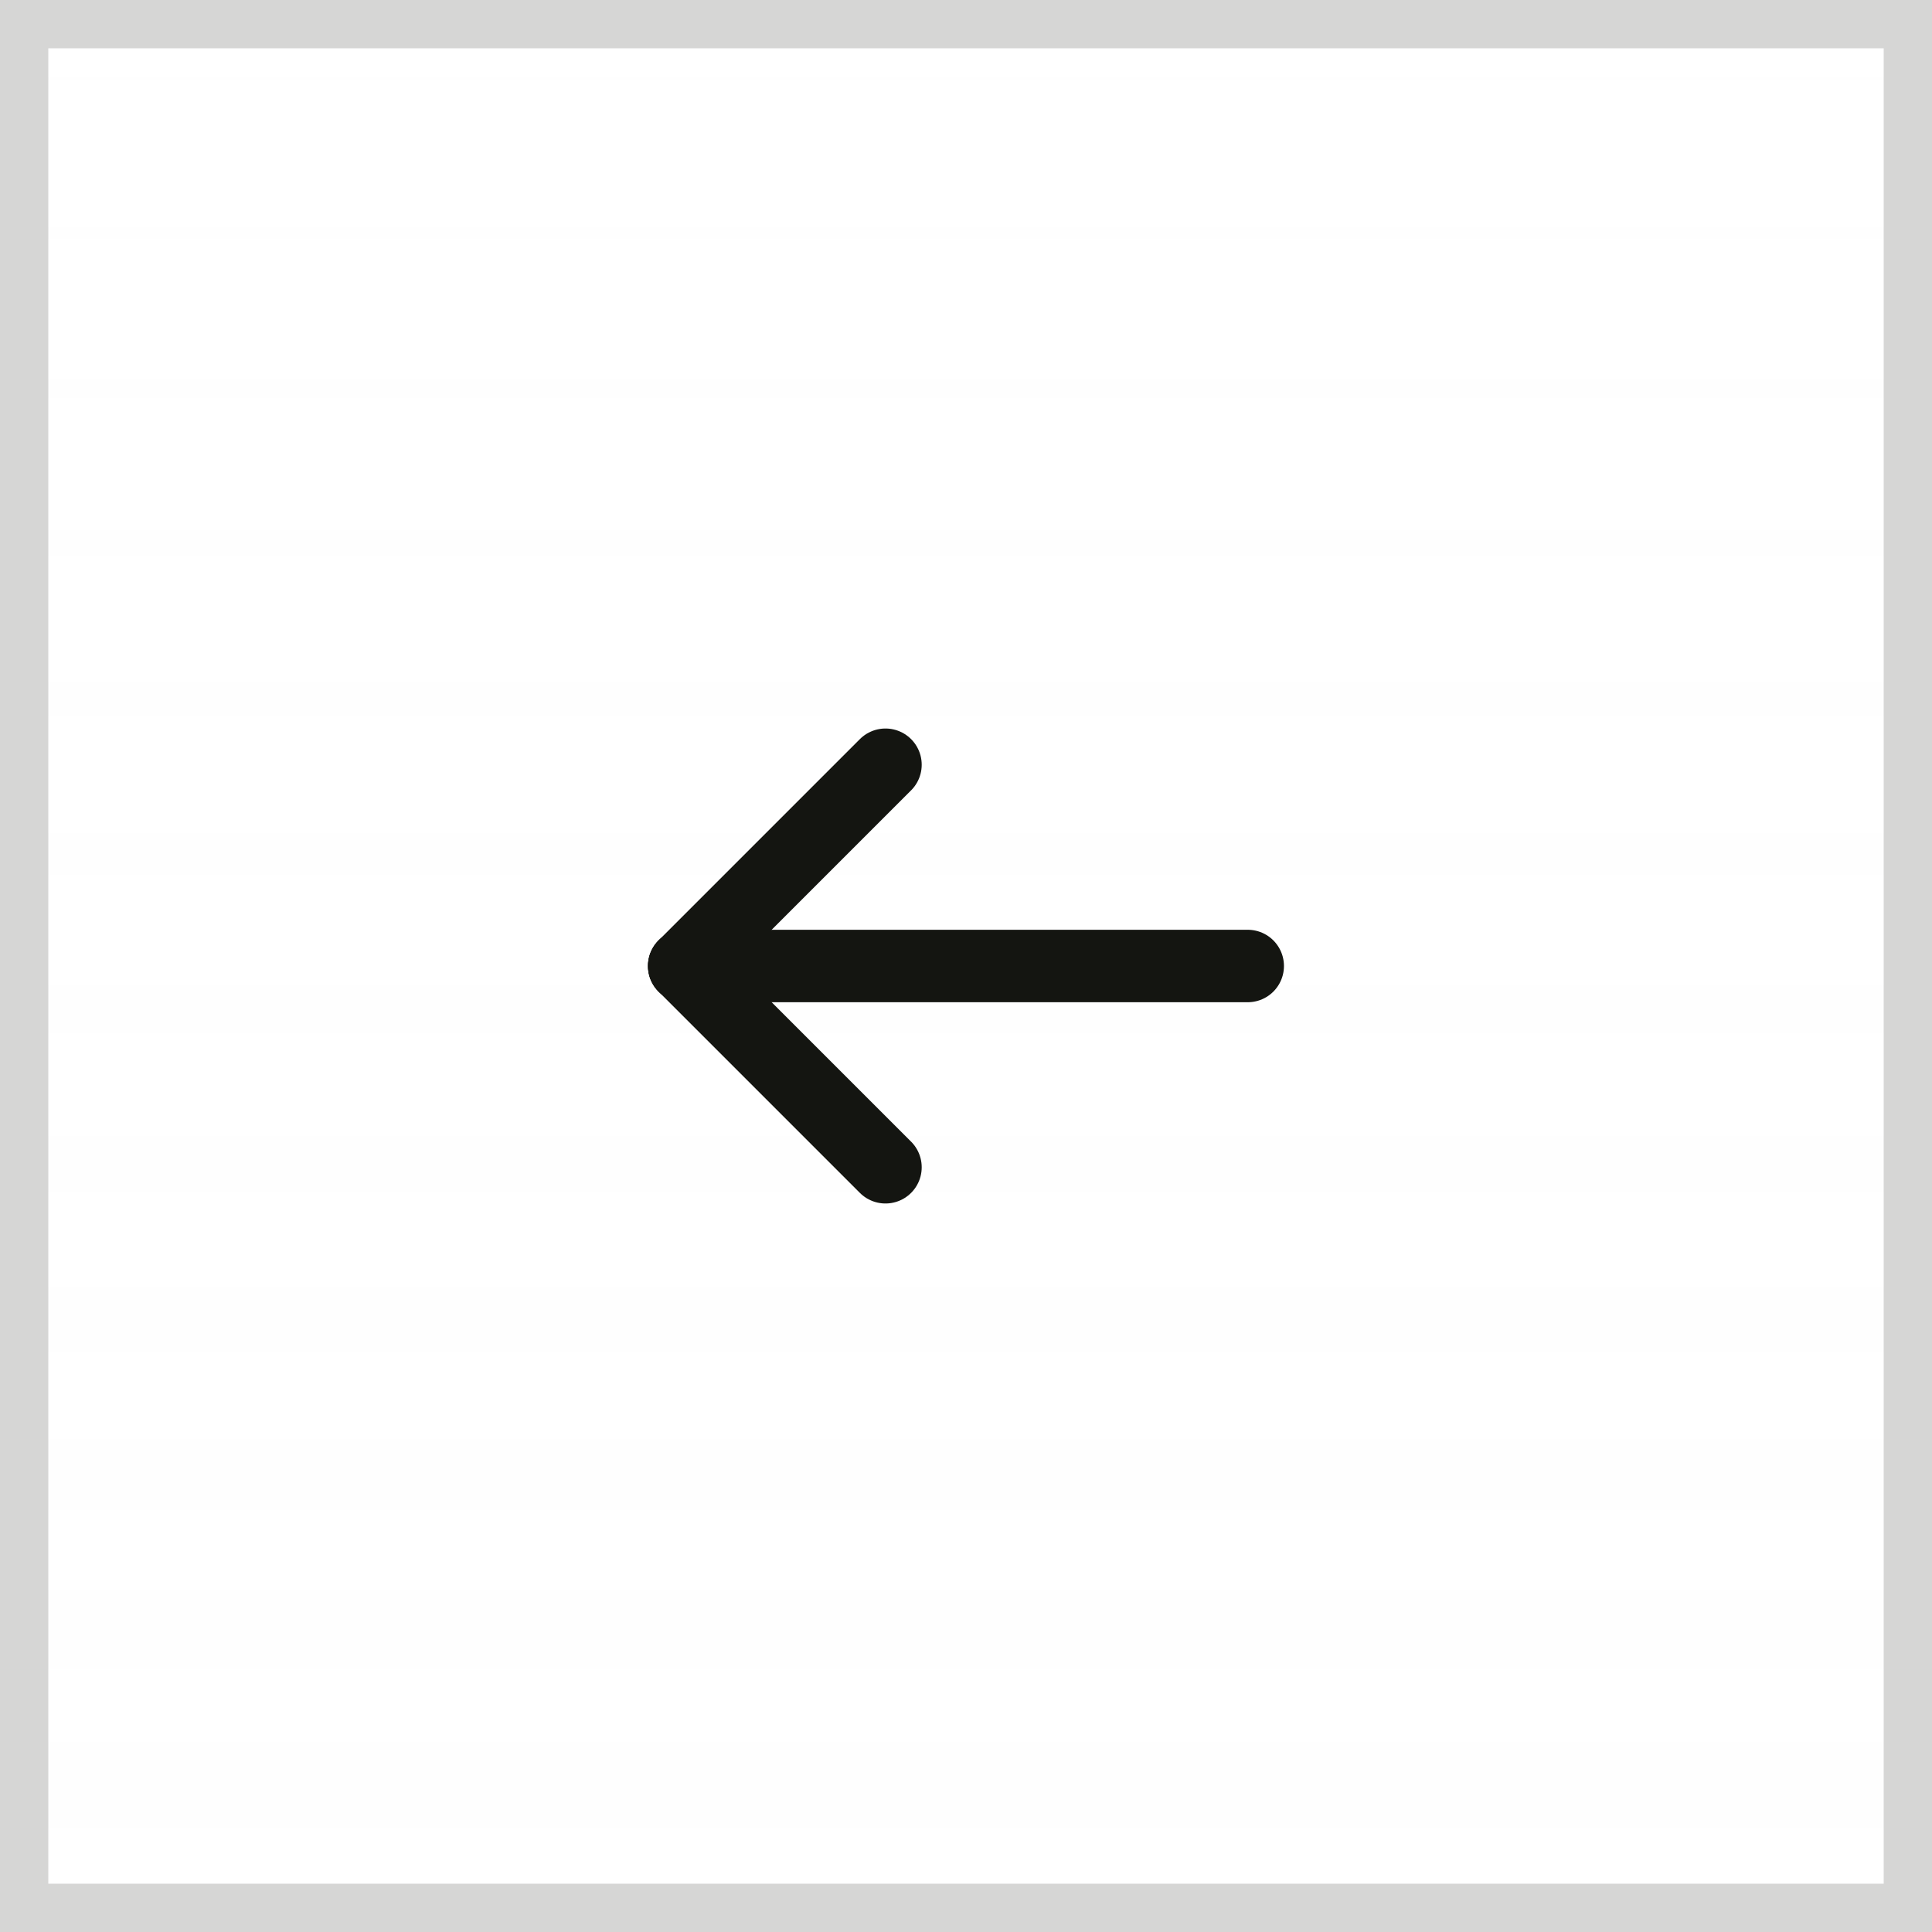
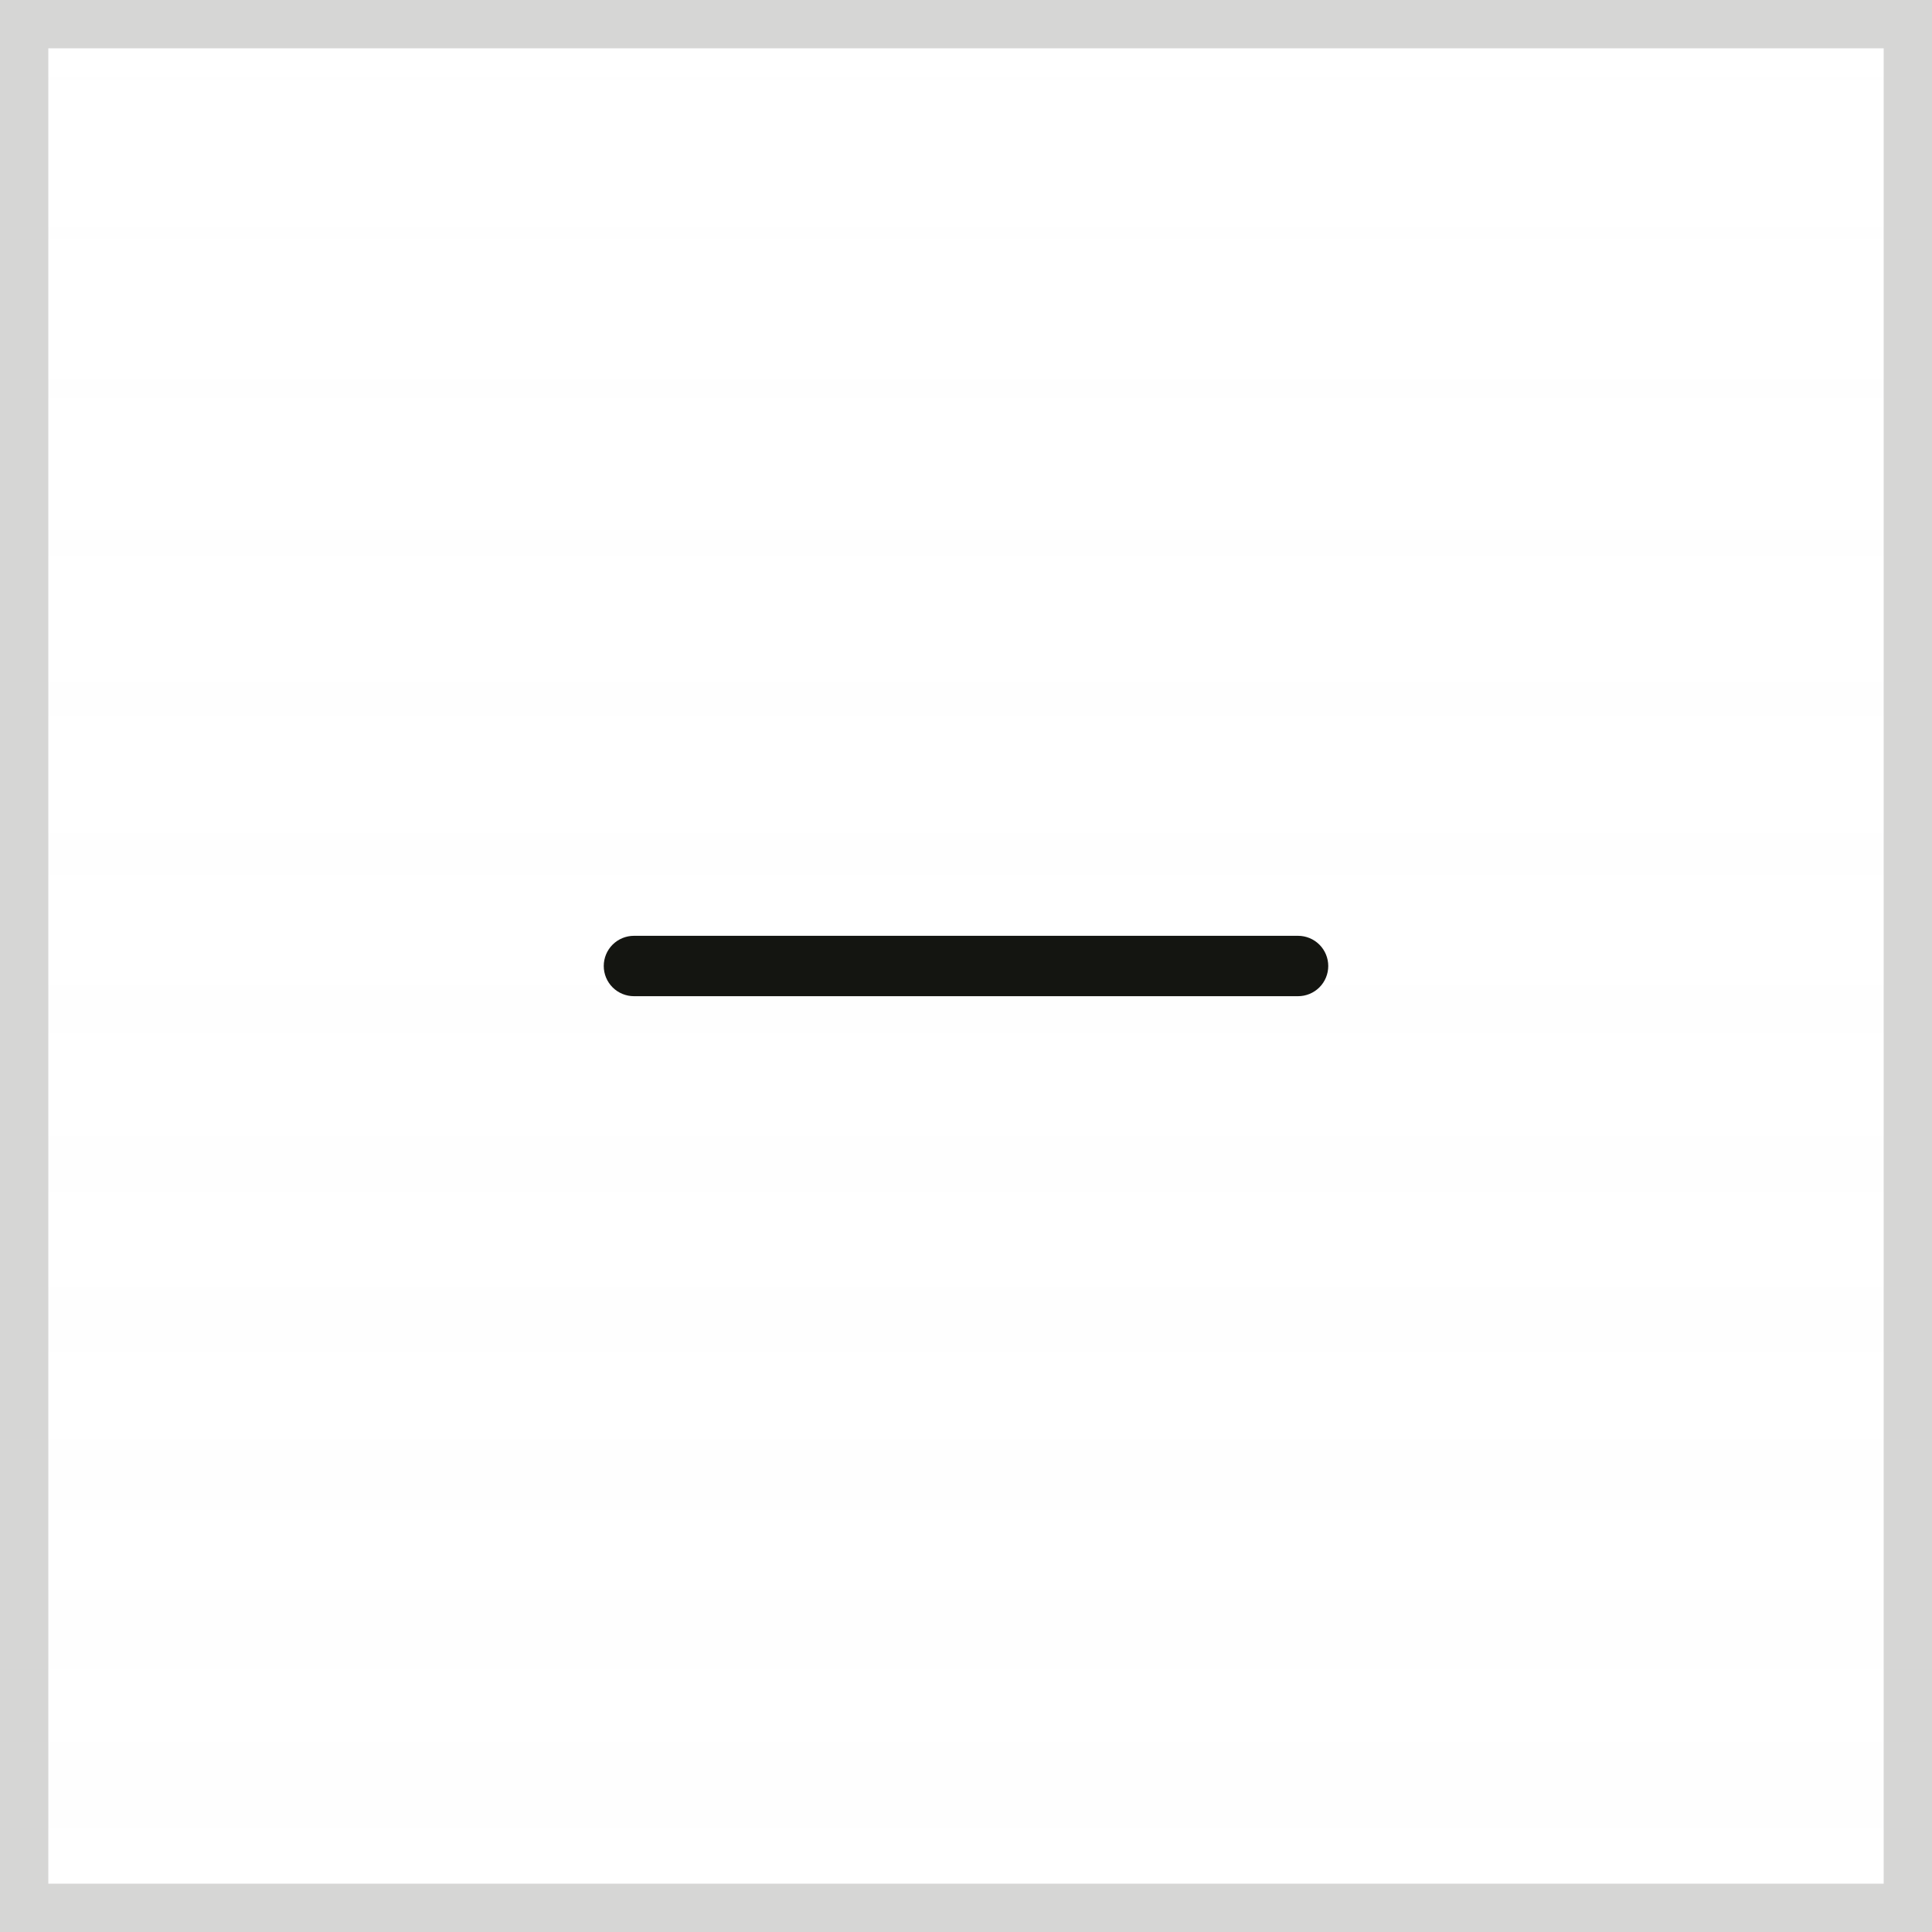
<svg xmlns="http://www.w3.org/2000/svg" width="40" height="40" viewBox="0 0 40 40" fill="none">
  <rect x="0.5" y="0.5" width="39" height="39" fill="white" />
-   <rect x="0.5" y="0.5" width="39" height="39" fill="url(#paint0_linear_586_6741)" fill-opacity="0.05" />
+   <rect x="0.5" y="0.5" width="39" height="39" fill="url(#paint0_linear_1162_14274)" fill-opacity="0.05" />
  <rect x="0.5" y="0.5" width="39" height="39" stroke="#D6D6D5" />
-   <path d="M14.166 20H25.833" stroke="#141511" stroke-width="1.5" stroke-linecap="round" stroke-linejoin="round" />
-   <path d="M18.333 15.833L14.166 20" stroke="#141511" stroke-width="1.5" stroke-linecap="round" stroke-linejoin="round" />
-   <path d="M18.333 24.167L14.166 20" stroke="#141511" stroke-width="1.5" stroke-linecap="round" stroke-linejoin="round" />
+   <path d="M27.5 20C27.5 20.166 27.434 20.325 27.317 20.442C27.2 20.559 27.041 20.625 26.875 20.625H13.125C12.959 20.625 12.8 20.559 12.683 20.442C12.566 20.325 12.5 20.166 12.5 20C12.5 19.834 12.566 19.675 12.683 19.558C12.8 19.441 12.959 19.375 13.125 19.375H26.875C27.041 19.375 27.2 19.441 27.317 19.558C27.434 19.675 27.5 19.834 27.5 20Z" fill="#141511" />
  <defs>
-     <linearGradient id="paint0_linear_586_6741" x1="20" y1="0" x2="20" y2="40" gradientUnits="userSpaceOnUse">
+     <linearGradient id="paint0_linear_1162_14274" x1="20" y1="0" x2="20" y2="40" gradientUnits="userSpaceOnUse">
      <stop stop-color="#F3F3F3" stop-opacity="0" />
      <stop offset="1" stop-color="#F3F3F3" />
    </linearGradient>
  </defs>
</svg>
